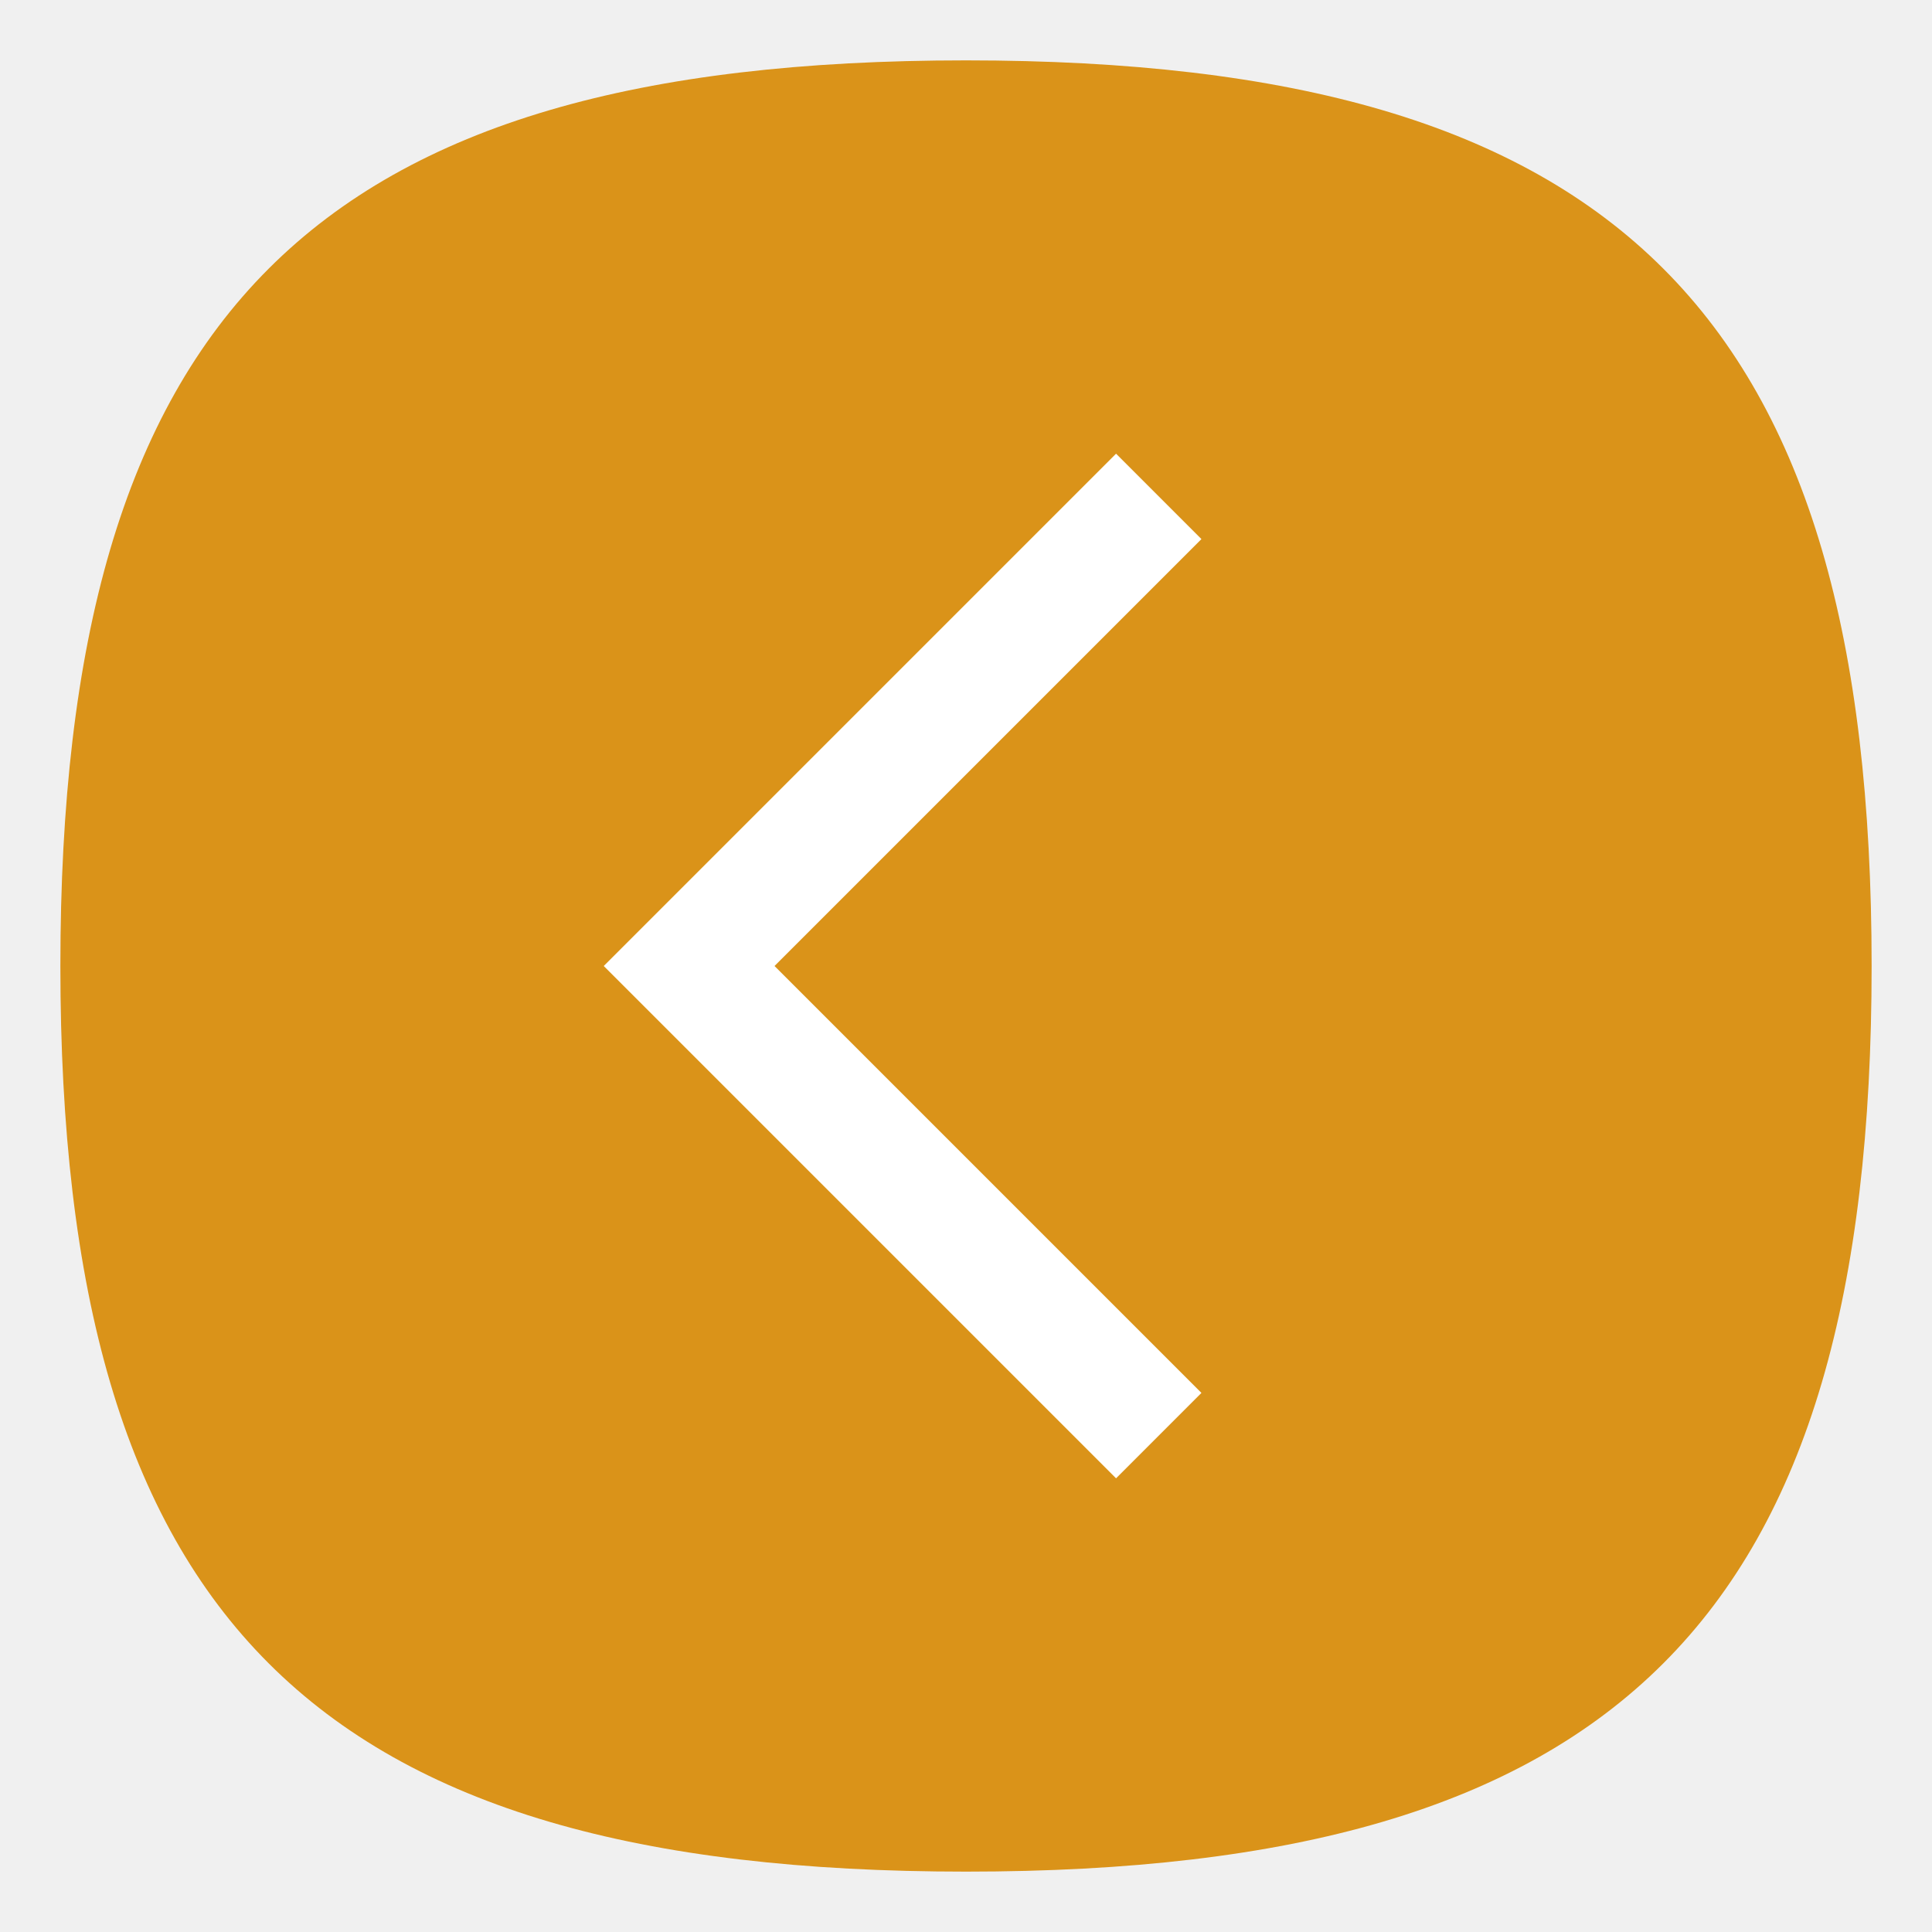
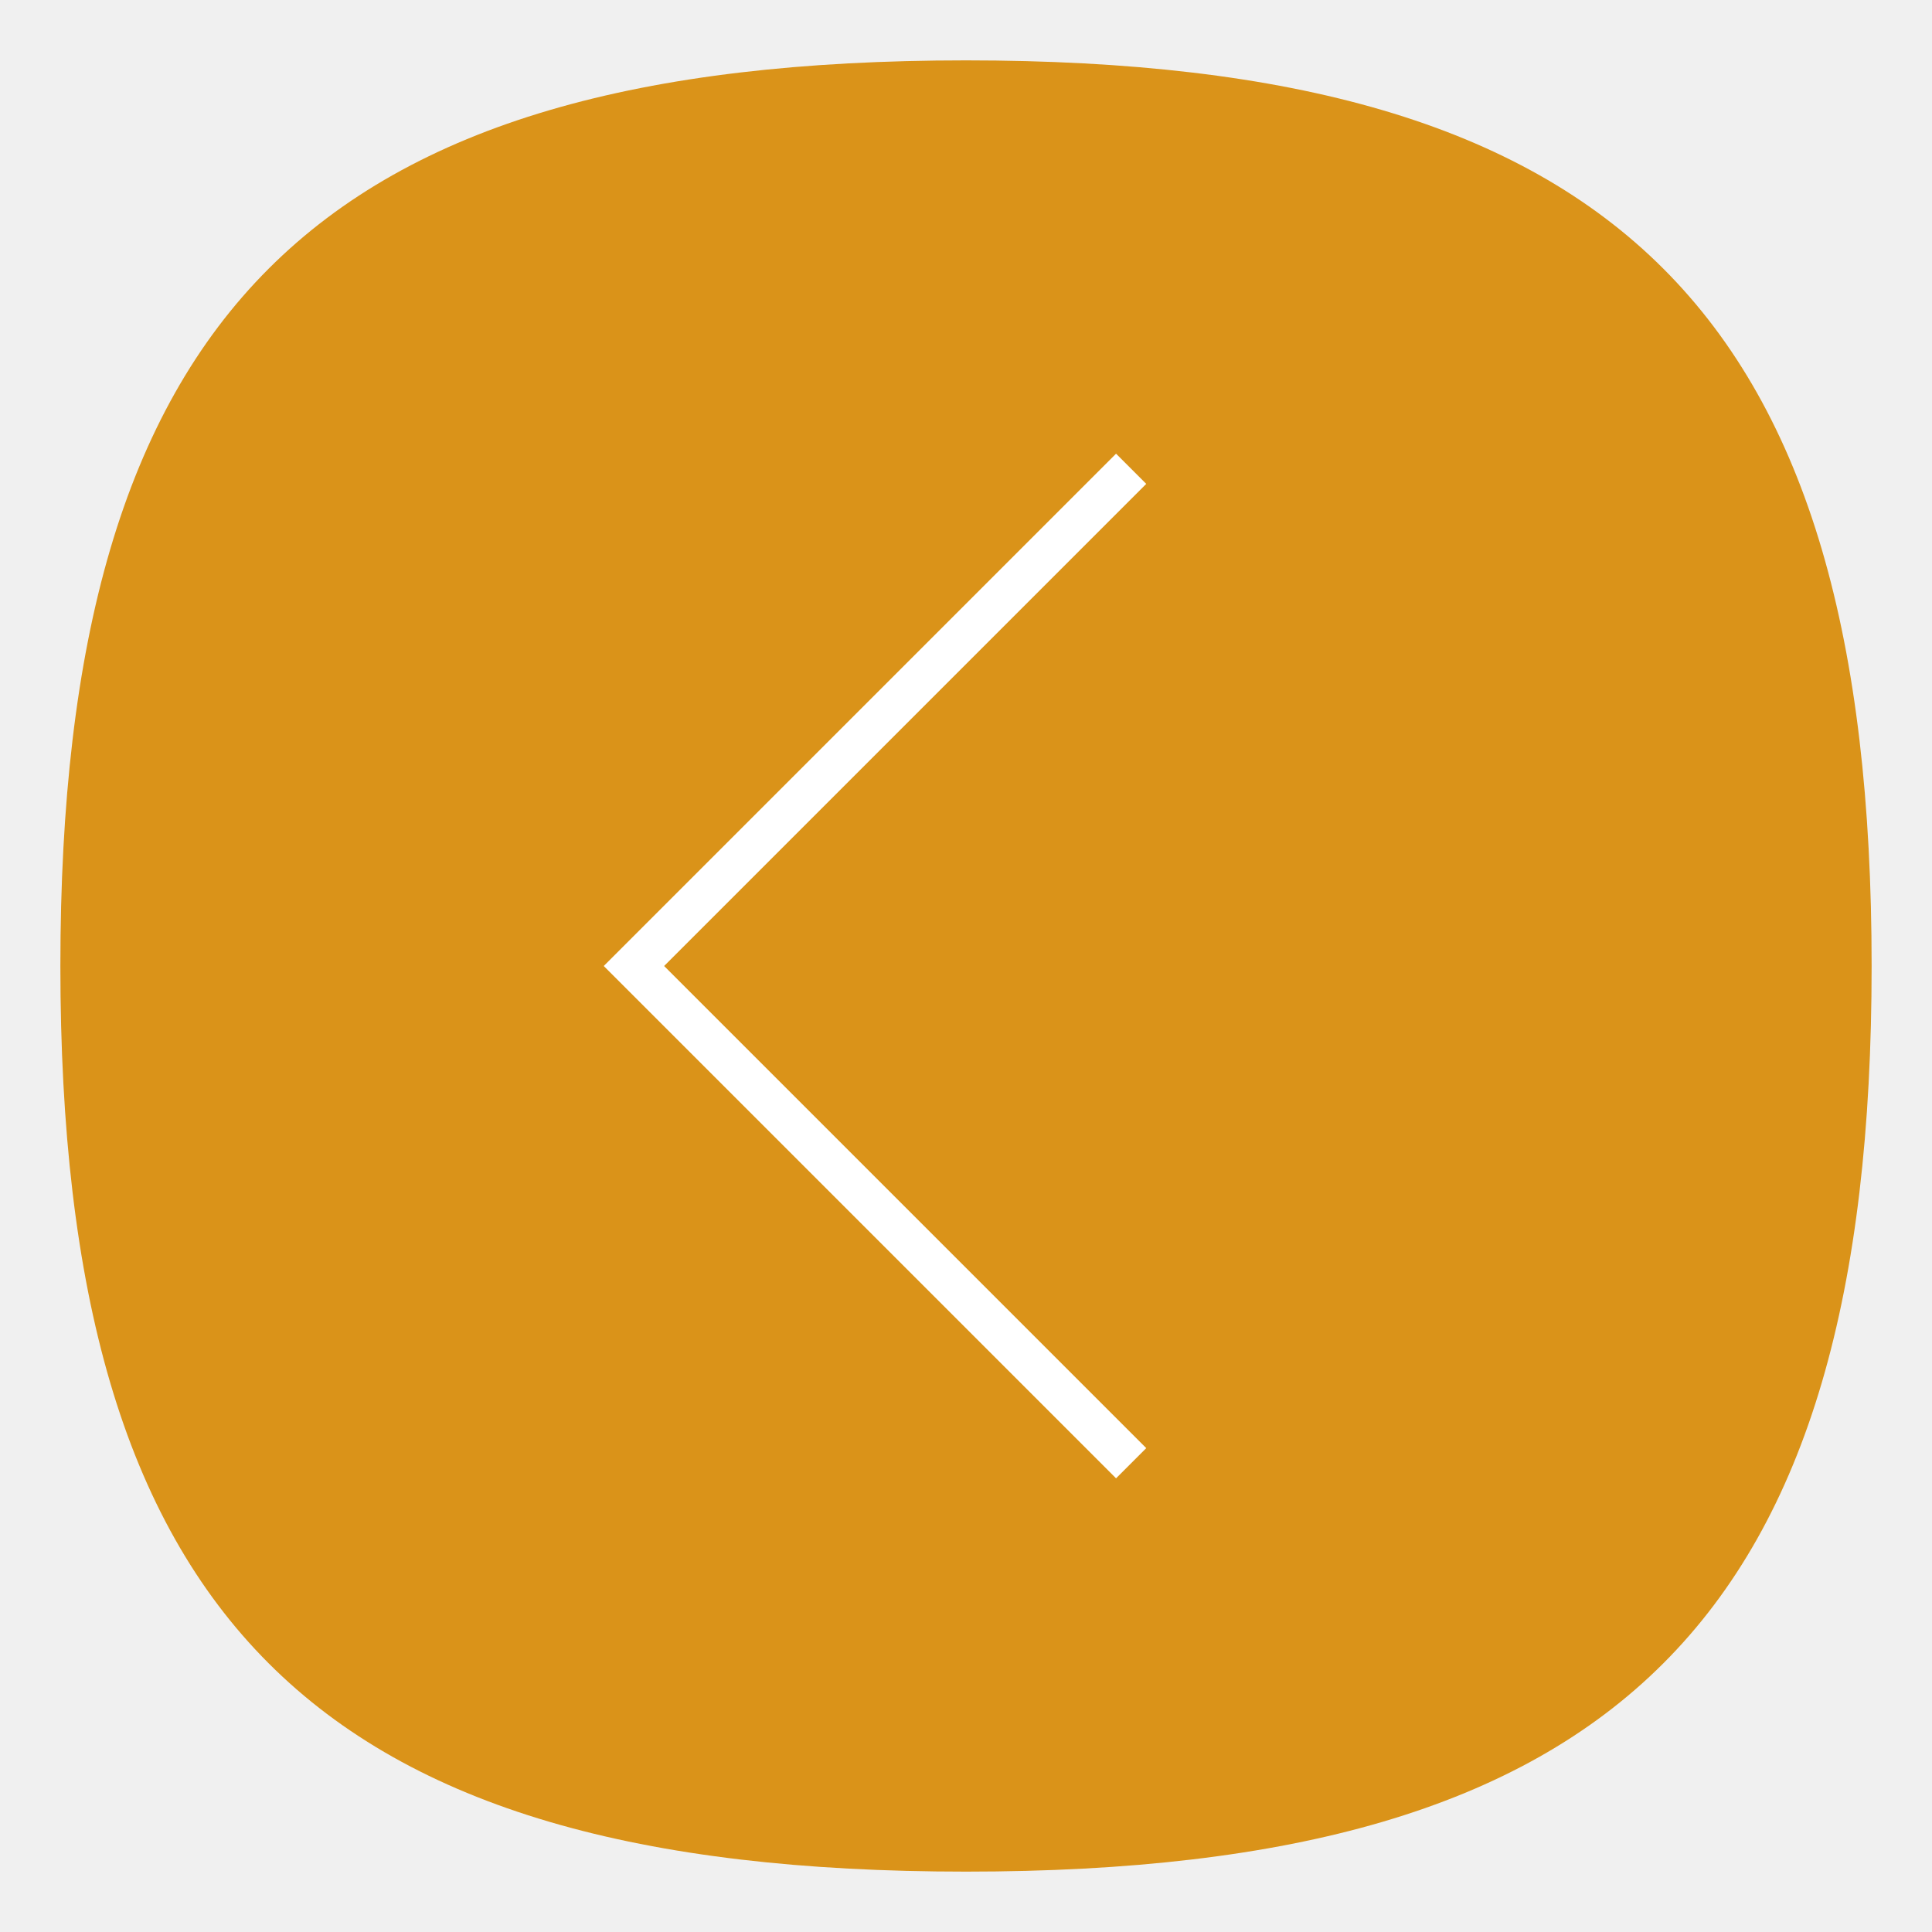
<svg xmlns="http://www.w3.org/2000/svg" viewbox="0 0 200 200" version="1.1" id="svg4" width="64" height="64">
  <defs id="defs8" />
  <path d="M 2,32 C 2,10.4 10.4,2 32,2 53.6,2 62,10.4 62,32 62,53.6 53.6,62 32,62 10.4,62 2,53.6 2,32" id="path2" style="stroke-width:0.3;fill:#da9319;fill-opacity:1;stroke:none;opacity:1" />
-   <path id="rect3461" style="opacity:1;fill:#ffffff" d="M 36.971,15.029 39.799,17.858 25.657,32 39.799,46.142 36.971,48.971 20,32 Z" />
+   <path id="rect3461" style="opacity:1;fill:#ffffff" d="M 36.971 15.029 L 20 32 L 36.971 48.971 L 37.971 47.971 L 22 32 L 37.971 16.029 L 36.971 15.029 z " />
</svg>
